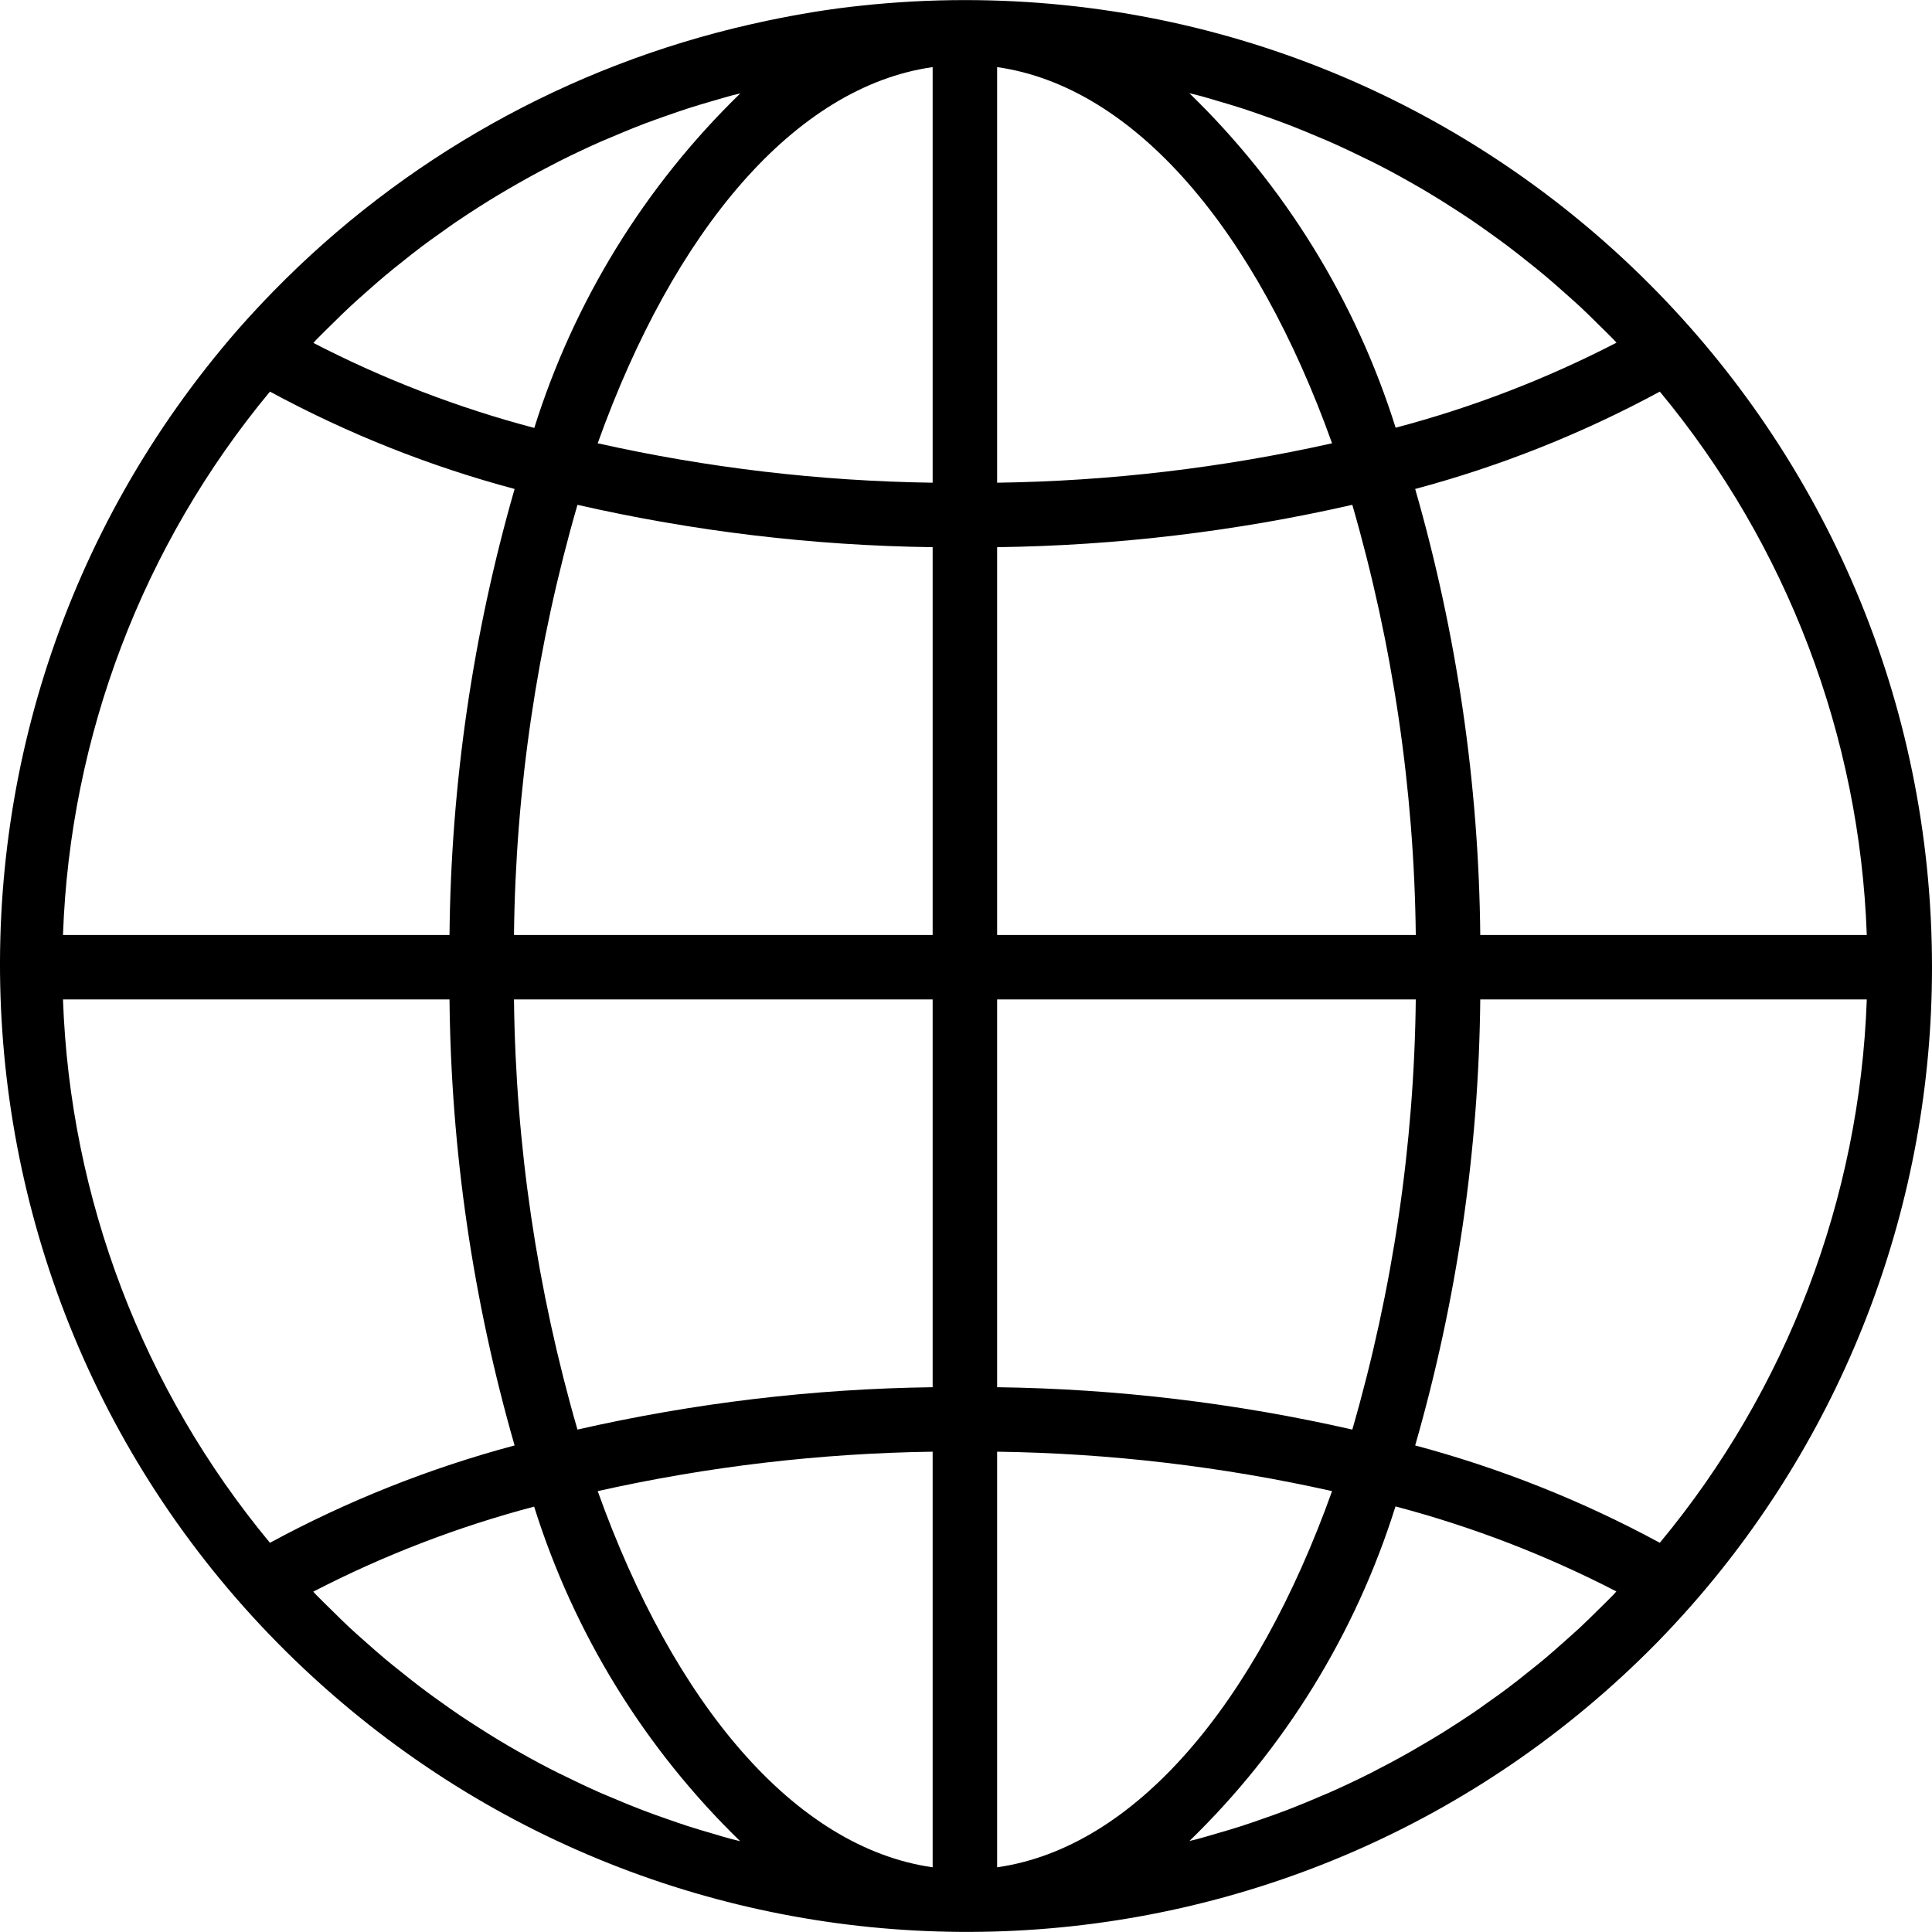
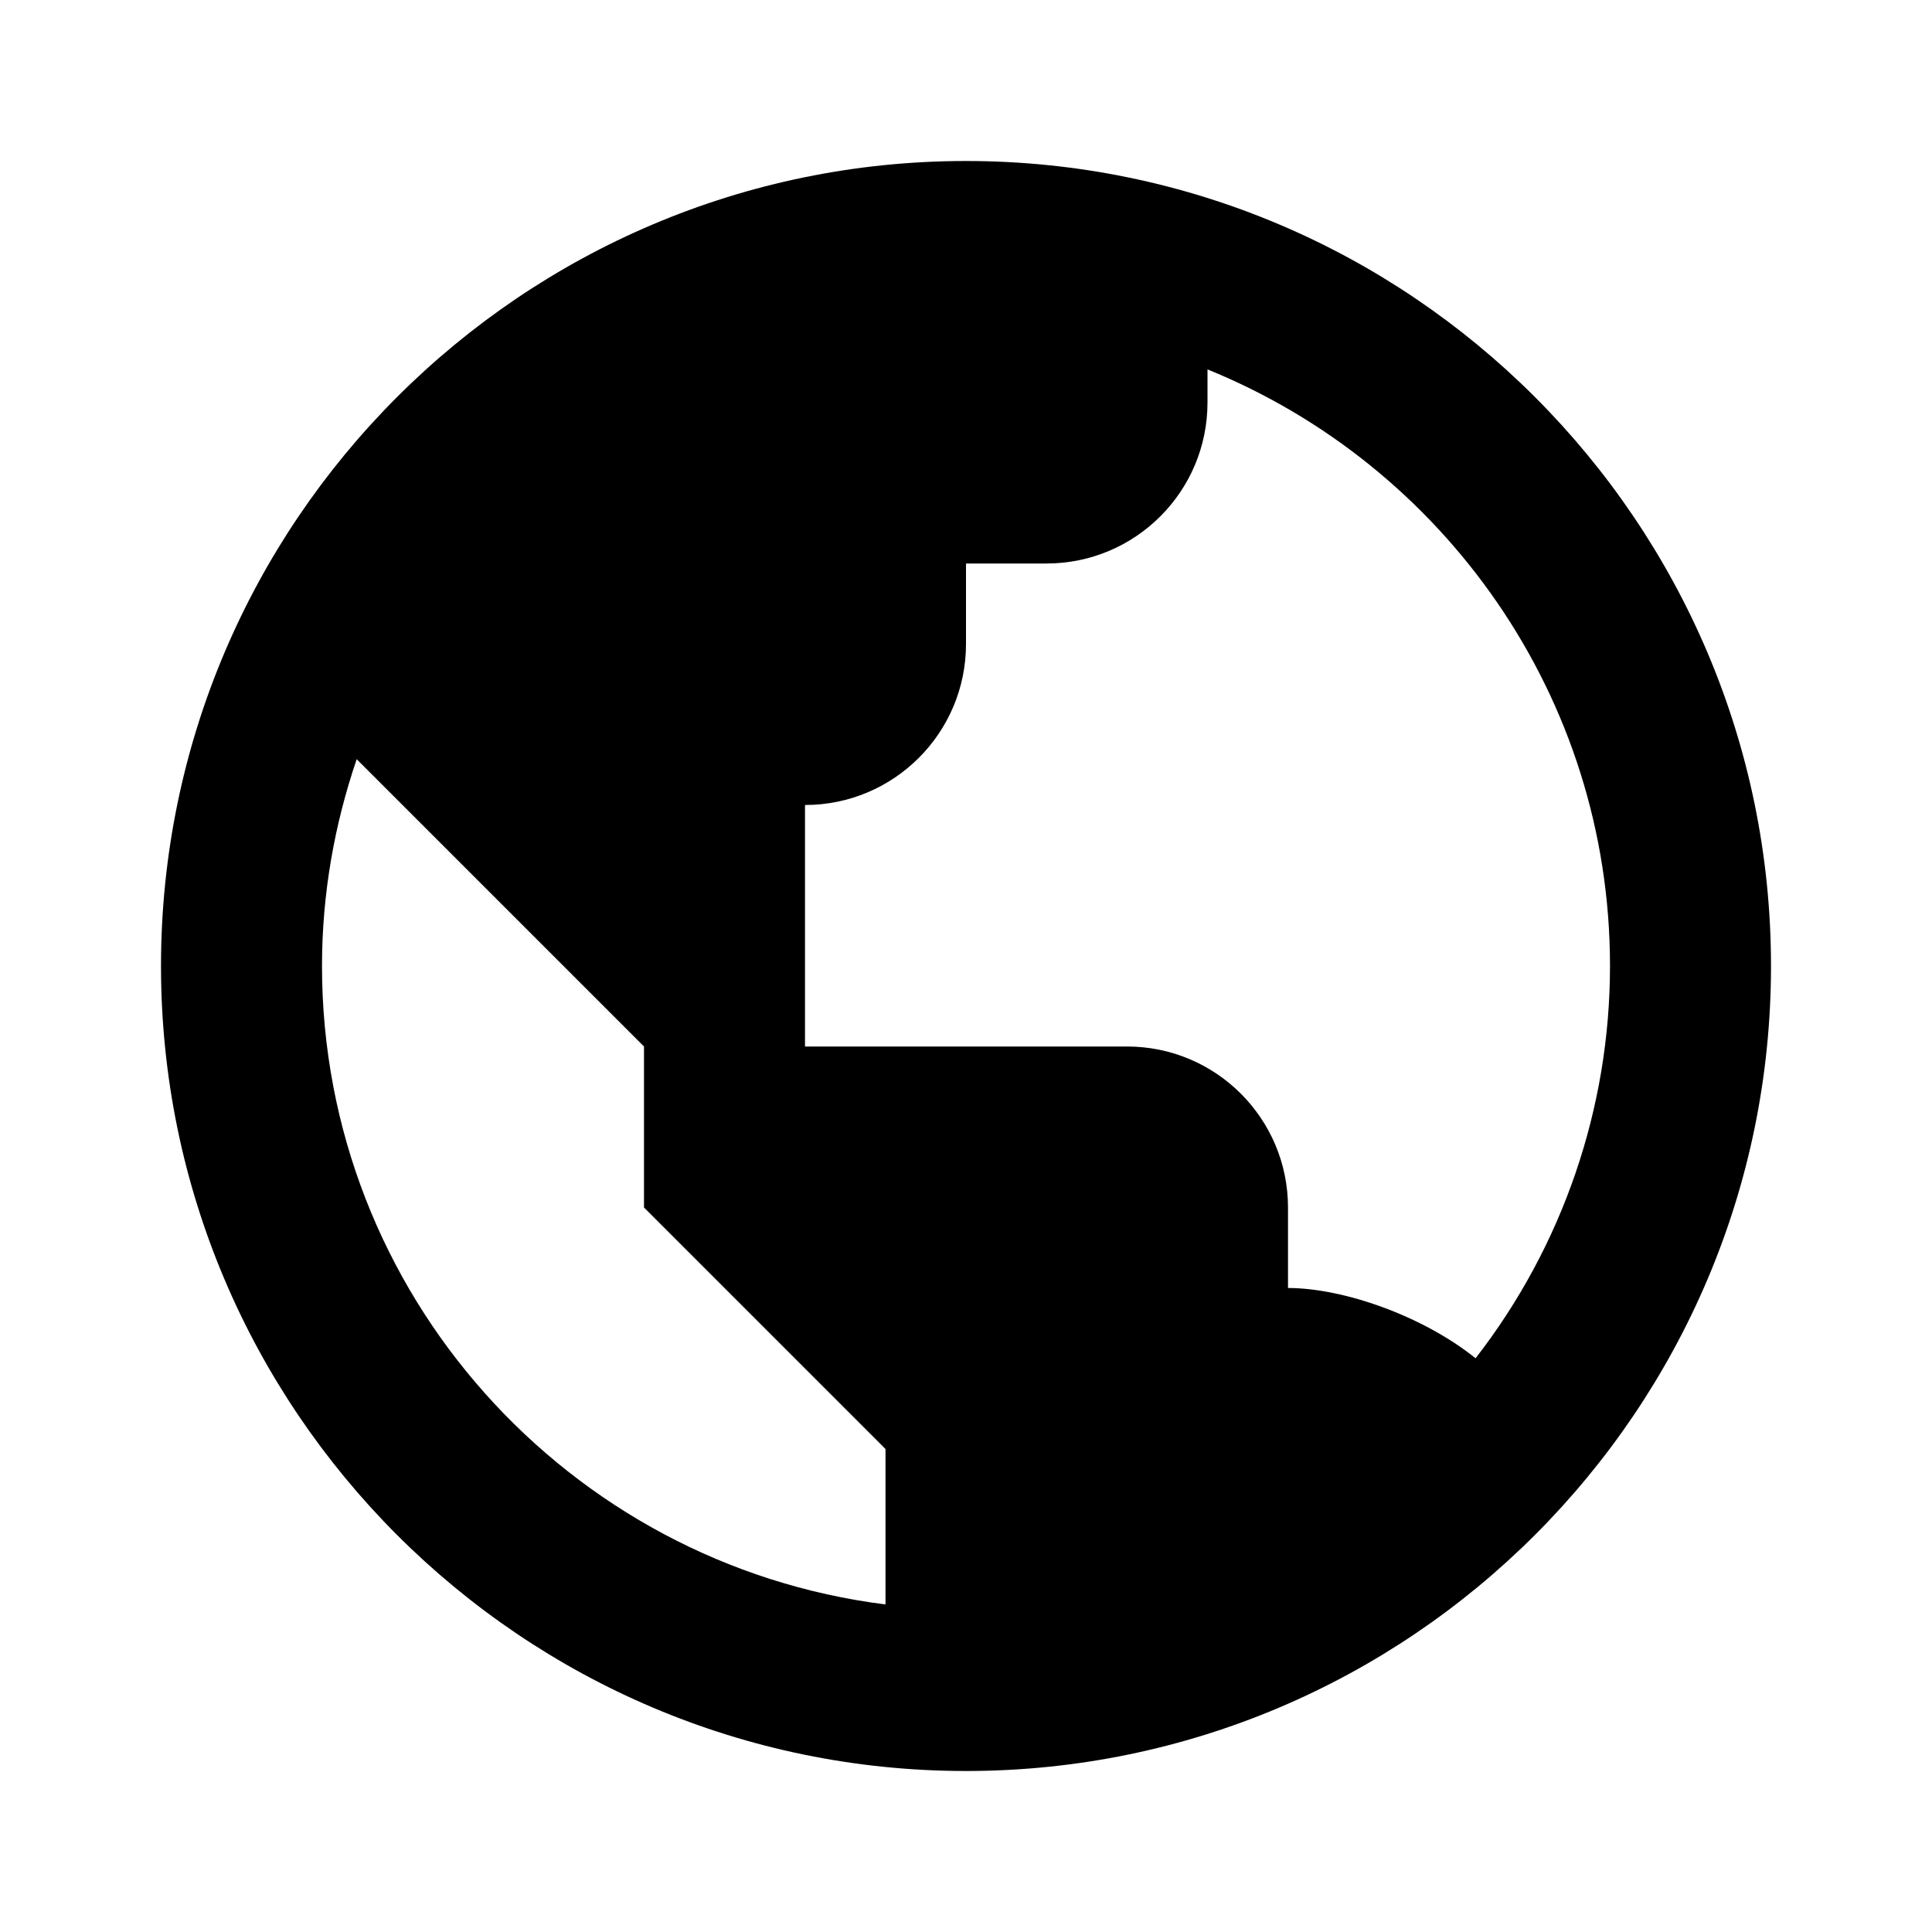
- <svg xmlns="http://www.w3.org/2000/svg" version="1.1" id="Capa_1" x="0px" y="0px" viewBox="0 0 479.447 479.447" style="enable-background:new 0 0 479.447 479.447;" xml:space="preserve">
-   <g>
-     <g>
-       <path d="M239.446,0.022c-8.594,0-17.182,0.462-25.727,1.383c-7.832,0.8-15.568,2.112-23.2,3.704    c-1.477,0.309-2.955,0.635-4.432,0.976C141.12,16.323,100.06,39.314,67.831,72.301c-2.997,3.072-5.931,6.235-8.8,9.488    c-87.06,99.948-76.612,251.548,23.337,338.608c95.688,83.349,239.723,77.803,328.719-12.656c3.003-3.072,5.936-6.235,8.8-9.488    c38.421-43.754,59.594-100.003,59.56-158.232C479.447,107.472,371.995,0.021,239.446,0.022z M78.495,84.301    c1.264-1.312,2.576-2.568,3.864-3.84c1.488-1.464,2.968-2.936,4.488-4.352c1.336-1.248,2.712-2.448,4.08-3.664    c1.544-1.368,3.08-2.736,4.664-4.056c1.392-1.176,2.824-2.304,4.248-3.44c1.6-1.28,3.2-2.56,4.848-3.792    c1.456-1.096,2.936-2.16,4.424-3.2c1.656-1.184,3.32-2.4,5.008-3.504c1.512-1.024,3.04-2.016,4.576-3    c1.712-1.096,3.432-2.176,5.168-3.2c1.563-0.933,3.136-1.851,4.72-2.752c1.771-1.008,3.549-1.992,5.336-2.952    c1.6-0.853,3.2-1.688,4.8-2.504c1.824-0.92,3.664-1.808,5.512-2.68c1.6-0.76,3.264-1.52,4.912-2.24c1.88-0.8,3.784-1.6,5.688-2.4    c1.656-0.68,3.304-1.344,4.976-1.984c1.936-0.736,3.896-1.424,5.856-2.112c1.672-0.584,3.344-1.168,5.04-1.72    c1.992-0.64,4-1.232,6.016-1.816c1.688-0.488,3.36-0.992,5.056-1.448c0.648-0.168,1.296-0.304,1.944-0.472    c-23.68,22.993-41.253,51.529-51.128,83.024c-18.988-5.008-37.37-12.082-54.816-21.096C78.039,84.821,78.263,84.541,78.495,84.301    z M66.991,97.181c19.217,10.412,39.595,18.522,60.712,24.16c-10.352,35.996-15.786,73.227-16.152,110.68h-95.92    C17.374,182.632,35.435,135.214,66.991,97.181z M66.991,382.861c-31.554-38.034-49.615-85.452-51.36-134.84h95.92    c0.366,37.453,5.799,74.684,16.152,110.68C106.587,364.341,86.209,372.45,66.991,382.861z M181.727,456.429    c-1.616-0.408-3.288-0.936-4.952-1.424c-2.024-0.592-4.056-1.184-6.056-1.832c-1.688-0.544-3.352-1.128-5.016-1.712    c-1.968-0.68-3.936-1.376-5.88-2.12c-1.664-0.632-3.304-1.296-4.952-1.968c-1.912-0.8-3.824-1.6-5.72-2.4    c-1.632-0.72-3.256-1.461-4.872-2.224c-1.864-0.88-3.72-1.776-5.6-2.704c-1.6-0.8-3.2-1.6-4.8-2.472    c-1.808-0.968-3.6-1.96-5.392-2.984c-1.6-0.888-3.12-1.8-4.664-2.728c-1.76-1.056-3.488-2.144-5.216-3.256    c-1.52-0.968-3.04-1.952-4.536-2.96c-1.704-1.152-3.392-2.352-5.064-3.552c-1.464-1.048-2.928-2.096-4.368-3.2    c-1.656-1.248-3.28-2.536-4.896-3.832c-1.416-1.128-2.824-2.248-4.208-3.408c-1.6-1.328-3.144-2.712-4.696-4.088    c-1.36-1.208-2.728-2.4-4.056-3.632c-1.528-1.424-3.008-2.904-4.496-4.368c-1.288-1.272-2.6-2.528-3.864-3.832    c-0.232-0.248-0.456-0.504-0.688-0.744c17.445-9.018,35.827-16.095,54.816-21.104c9.877,31.494,27.449,60.029,51.128,83.024    C183.031,456.741,182.375,456.605,181.727,456.429z M231.447,463.389c-34.232-4.864-64.24-40.592-83.12-93.352    c27.296-6.112,55.151-9.391,83.12-9.784V463.389z M231.447,344.253c-29.67,0.39-59.215,3.914-88.144,10.512    c-10.045-34.707-15.344-70.615-15.752-106.744h103.896V344.253z M231.447,232.021H127.551    c0.407-36.129,5.706-72.037,15.752-106.744c28.929,6.597,58.475,10.121,88.144,10.512V232.021z M231.447,119.789    c-27.97-0.39-55.824-3.669-83.12-9.784c18.88-52.76,48.888-88.488,83.12-93.352V119.789z M411.903,97.181    c31.554,38.034,49.615,85.452,51.36,134.84h-95.92c-0.366-37.453-5.799-74.684-16.152-110.68    C372.307,115.7,392.685,107.591,411.903,97.181z M297.103,23.605c1.68,0.416,3.352,0.944,5.016,1.432    c2.024,0.592,4.056,1.184,6.056,1.832c1.688,0.544,3.352,1.128,5.016,1.712c1.968,0.68,3.936,1.376,5.88,2.12    c1.664,0.632,3.304,1.296,4.952,1.968c1.912,0.8,3.824,1.6,5.72,2.4c1.632,0.72,3.256,1.461,4.872,2.224    c1.864,0.88,3.72,1.776,5.6,2.704c1.6,0.8,3.2,1.6,4.8,2.472c1.808,0.968,3.6,1.96,5.392,2.984c1.6,0.888,3.12,1.8,4.664,2.728    c1.76,1.056,3.488,2.144,5.216,3.256c1.52,0.968,3.04,1.952,4.536,2.96c1.704,1.152,3.384,2.344,5.056,3.544    c1.472,1.048,2.936,2.104,4.384,3.2c1.648,1.24,3.264,2.528,4.888,3.824c1.408,1.12,2.824,2.24,4.208,3.408    c1.6,1.328,3.144,2.712,4.696,4.088c1.36,1.208,2.728,2.4,4.056,3.632c1.528,1.424,3.008,2.904,4.496,4.368    c1.288,1.272,2.6,2.528,3.864,3.832c0.232,0.248,0.456,0.504,0.688,0.744c-17.445,9.018-35.827,16.095-54.816,21.104    c-9.896-31.498-27.491-60.031-51.192-83.016C295.799,23.293,296.455,23.429,297.103,23.605z M247.447,16.653    c34.232,4.864,64.24,40.592,83.12,93.352c-27.296,6.112-55.151,9.391-83.12,9.784V16.653z M247.447,135.789    c29.67-0.39,59.215-3.914,88.144-10.512c10.045,34.707,15.344,70.615,15.752,106.744H247.447V135.789z M247.447,248.021h103.896    c-0.407,36.129-5.706,72.037-15.752,106.744h0c-28.929-6.597-58.474-10.121-88.144-10.512V248.021z M247.447,463.389V360.253    c27.97,0.39,55.824,3.669,83.12,9.784C311.687,422.797,281.679,458.525,247.447,463.389z M400.399,395.741    c-1.264,1.304-2.568,2.56-3.856,3.832c-1.488,1.464-2.976,2.944-4.504,4.368c-1.328,1.24-2.696,2.4-4.056,3.64    c-1.552,1.376-3.096,2.752-4.68,4.08c-1.4,1.168-2.824,2.296-4.248,3.432c-1.6,1.28-3.2,2.56-4.848,3.792    c-1.456,1.096-2.936,2.16-4.424,3.2c-1.656,1.184-3.32,2.4-5.008,3.504c-1.512,1.024-3.04,2.016-4.576,2.992    c-1.712,1.104-3.437,2.171-5.176,3.2c-1.6,0.936-3.128,1.848-4.704,2.752c-1.771,1.008-3.552,1.992-5.344,2.952    c-1.6,0.853-3.2,1.688-4.8,2.504c-1.824,0.92-3.664,1.808-5.512,2.68c-1.6,0.76-3.264,1.52-4.912,2.24    c-1.88,0.8-3.784,1.6-5.688,2.4c-1.656,0.672-3.304,1.344-4.968,1.976c-1.952,0.744-3.912,1.44-5.88,2.12    c-1.664,0.584-3.328,1.168-5.016,1.712c-2,0.648-4,1.24-6.04,1.824c-1.672,0.496-3.352,0.992-5.04,1.448    c-0.648,0.168-1.296,0.304-1.944,0.472c23.68-22.993,41.253-51.529,51.128-83.024c18.988,5.008,37.37,12.082,54.816,21.096    C400.855,395.221,400.631,395.501,400.399,395.741z M411.903,382.861c-19.217-10.412-39.595-18.522-60.712-24.16    c10.352-35.996,15.786-73.227,16.152-110.68h95.92C461.521,297.409,443.459,344.828,411.903,382.861z" />
-     </g>
-   </g>
-   <g>
- </g>
-   <g>
- </g>
-   <g>
- </g>
-   <g>
- </g>
-   <g>
- </g>
-   <g>
- </g>
-   <g>
- </g>
-   <g>
- </g>
-   <g>
- </g>
-   <g>
- </g>
-   <g>
- </g>
-   <g>
- </g>
-   <g>
- </g>
-   <g>
- </g>
-   <g>
- </g>
+ <svg xmlns="http://www.w3.org/2000/svg" width="24" height="24" style="fill: rgba(0, 0, 0, 1);transform: ;msFilter:;">
+   <path d="M12 2C6.486 2 2 6.486 2 12s4.486 10 10 10 10-4.486 10-10S17.514 2 12 2zM4 12c0-.899.156-1.762.431-2.569L6 11l2 2v2l2 2 1 1v1.931C7.061 19.436 4 16.072 4 12zm14.33 4.873C17.677 16.347 16.687 16 16 16v-1a2 2 0 0 0-2-2h-4v-3a2 2 0 0 0 2-2V7h1a2 2 0 0 0 2-2v-.411C17.928 5.778 20 8.65 20 12a7.947 7.947 0 0 1-1.67 4.873z" />
</svg>
